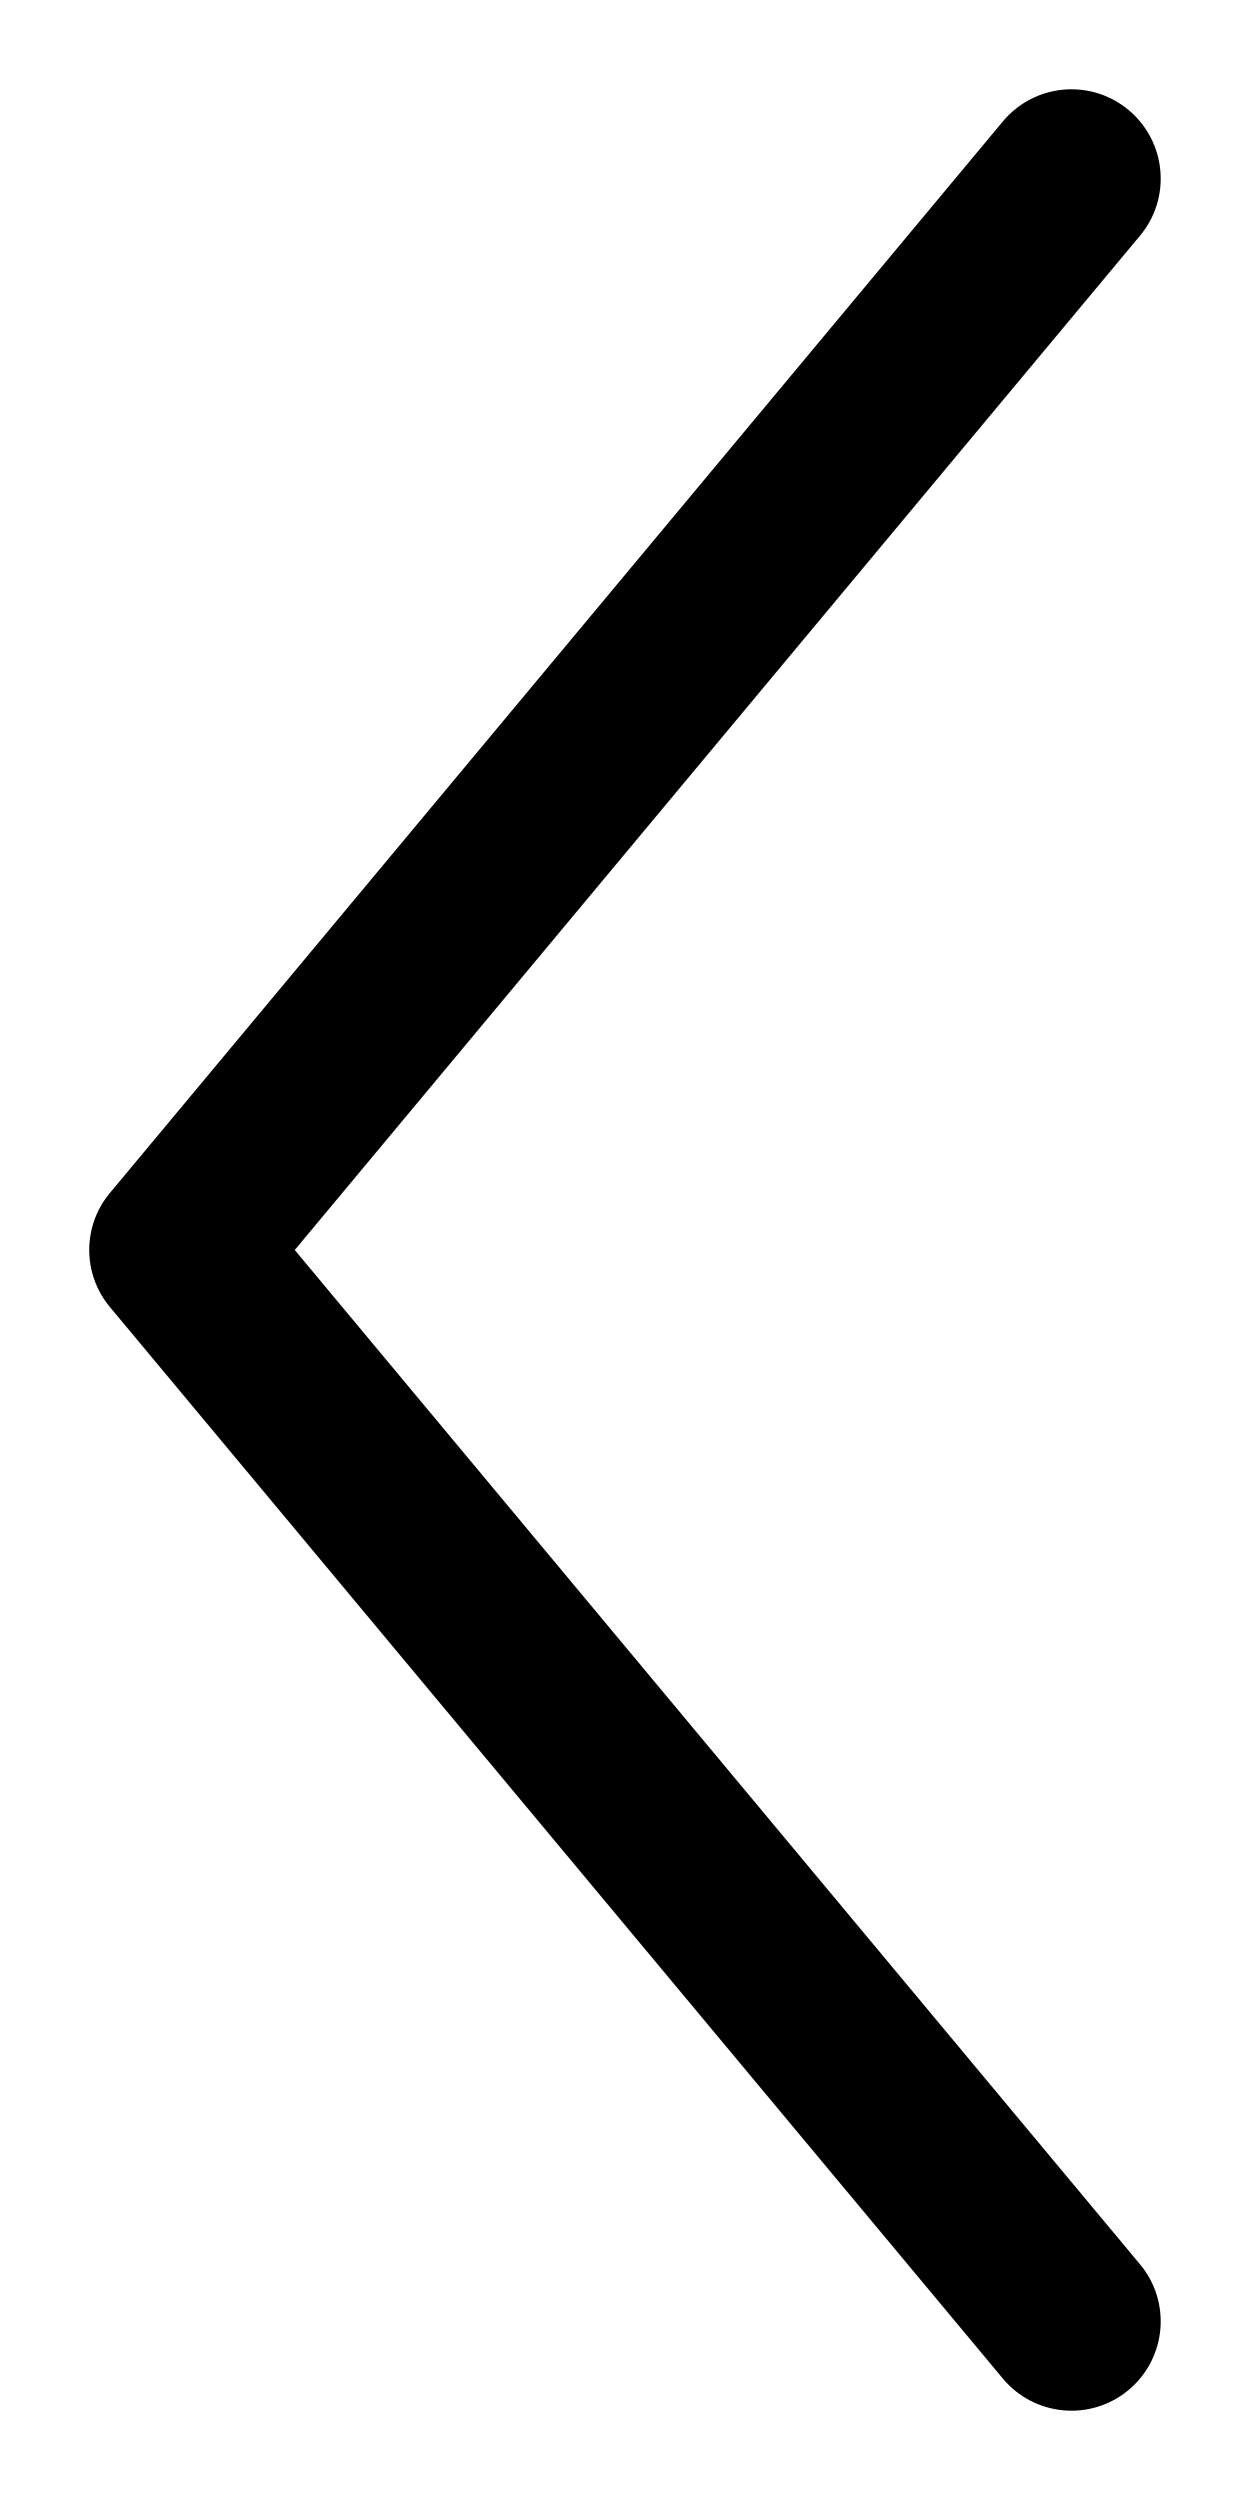
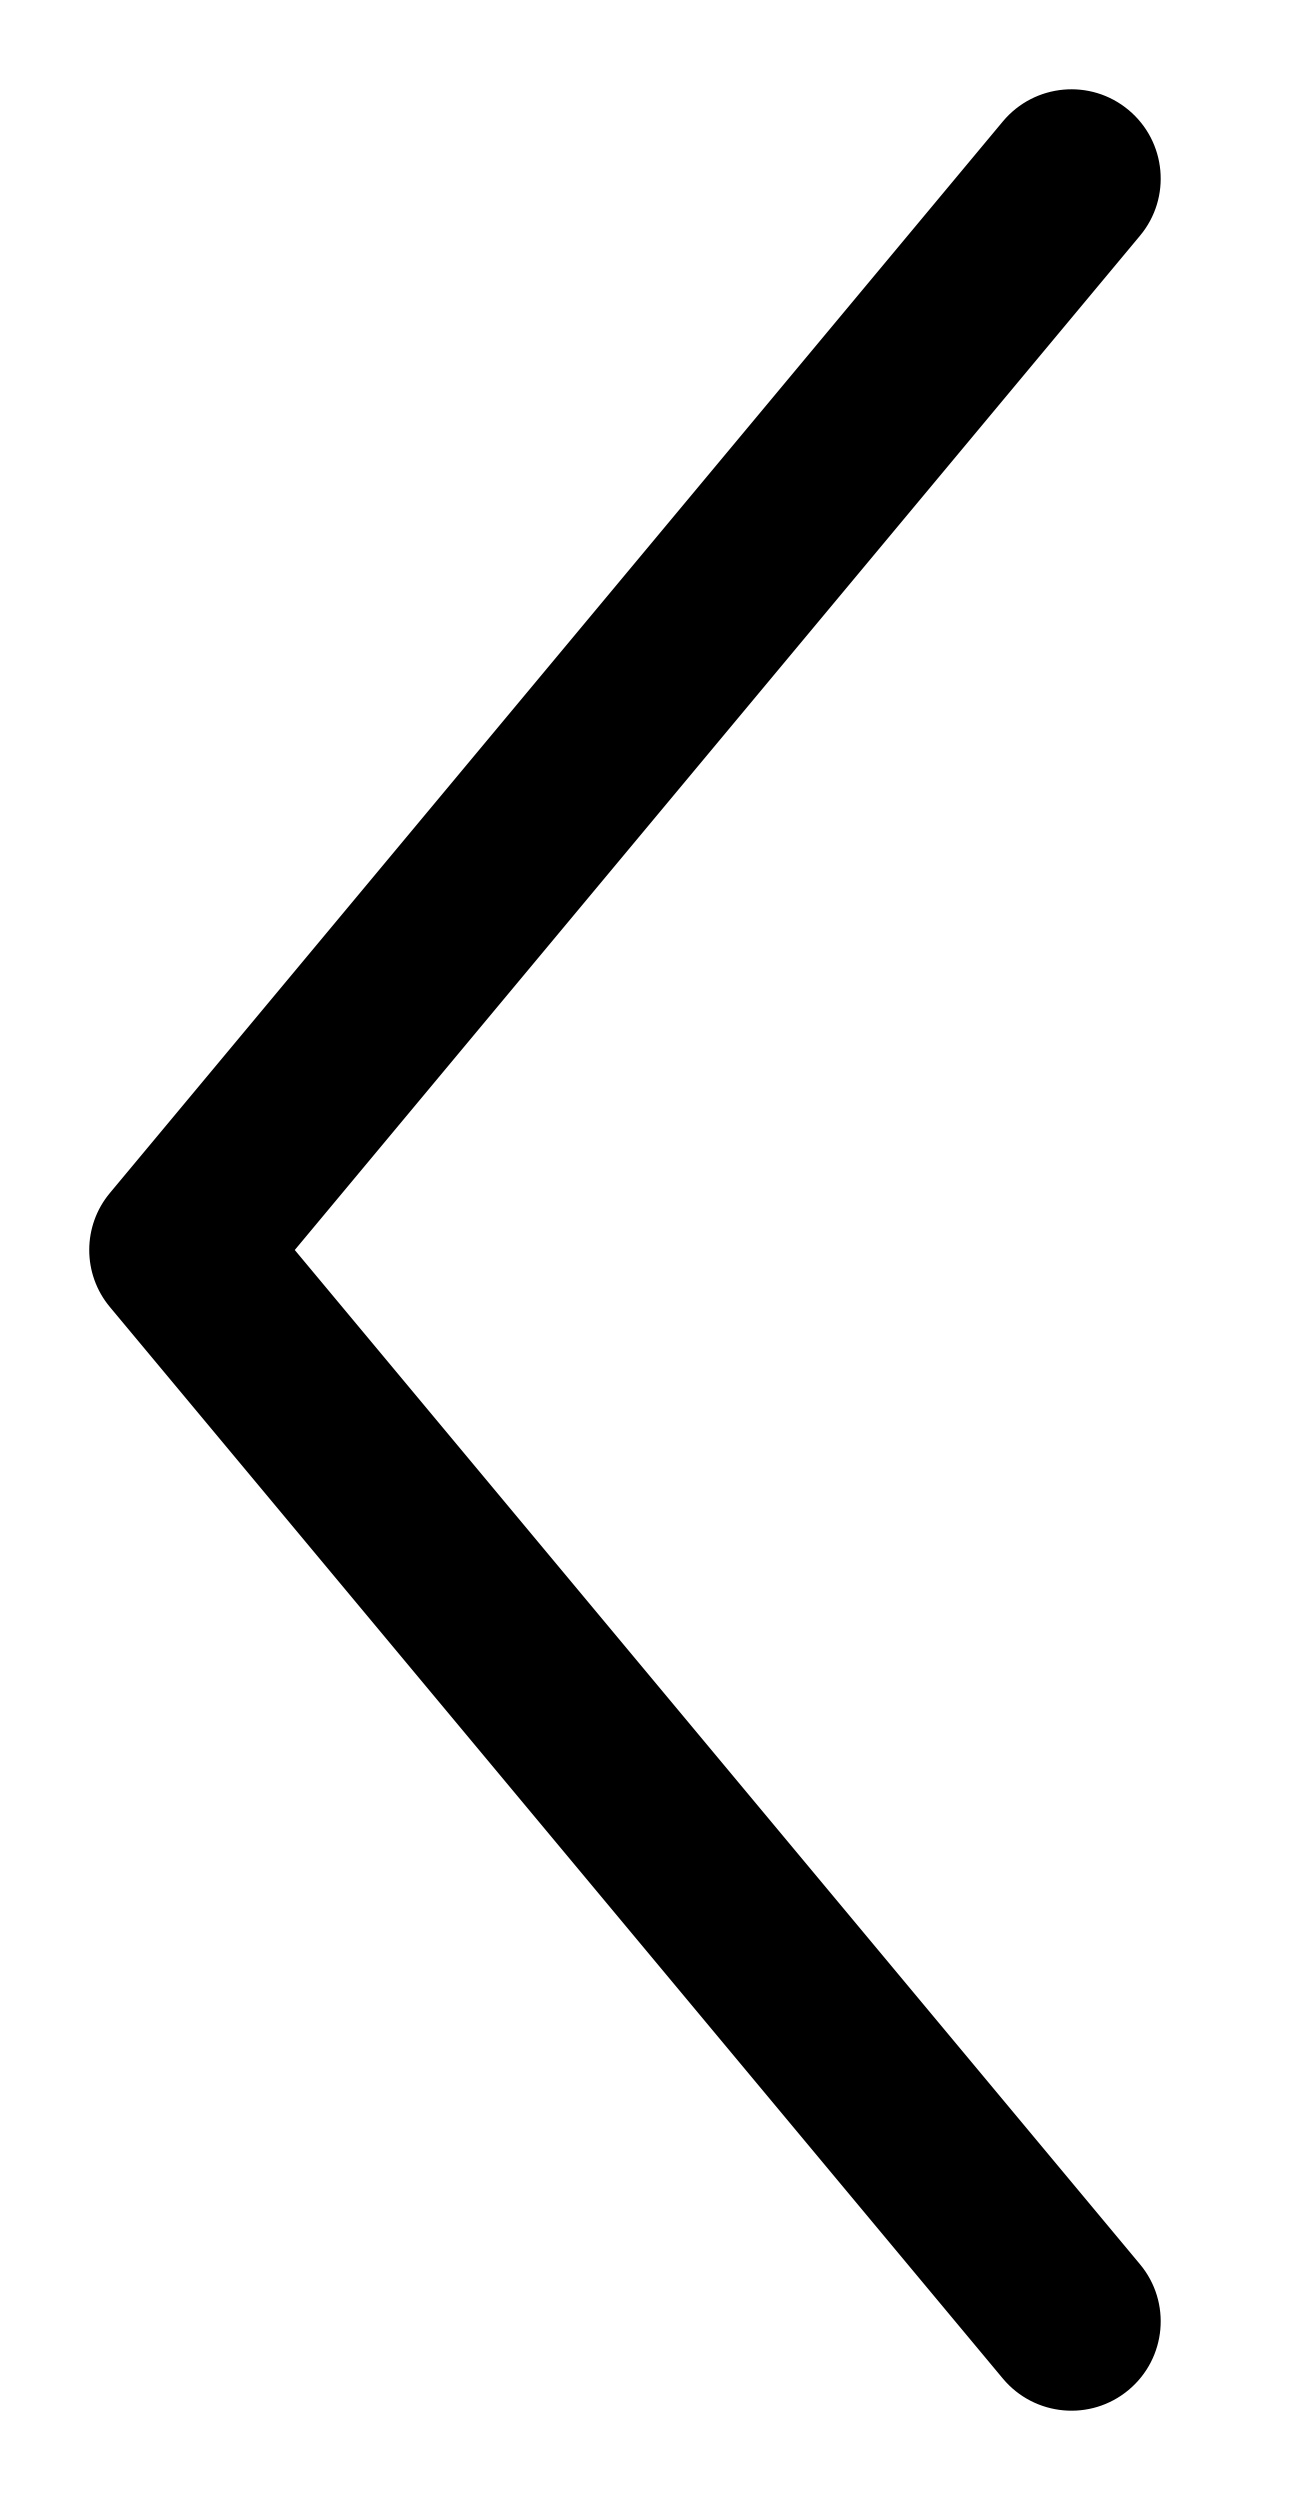
- <svg xmlns="http://www.w3.org/2000/svg" xmlns:xlink="http://www.w3.org/1999/xlink" width="7" height="14" viewBox="0 0 7 14" version="1.1">
-   <g id="Canvas" transform="translate(-3910 -792)">
+ <svg xmlns="http://www.w3.org/2000/svg" xmlns:xlink="http://www.w3.org/1999/xlink" width="11" height="21" viewBox="0 0 11 21" version="1.1">
+   <g id="Canvas" transform="matrix(1.5 0 0 1.5 -5865 -1188)">
    <g id="arrow-left">
      <use xlink:href="#path0_stroke" transform="translate(3911 793)" />
    </g>
  </g>
  <defs>
    <path id="path0_stroke" d="M 5.384 0.32C 5.561 0.108 5.532 -0.207 5.32 -0.384C 5.108 -0.561 4.793 -0.532 4.616 -0.32L 5.384 0.32ZM 0 6L -0.384 5.68C -0.539 5.865 -0.539 6.135 -0.384 6.32L 0 6ZM 4.616 12.32C 4.793 12.532 5.108 12.561 5.32 12.384C 5.532 12.207 5.561 11.892 5.384 11.68L 4.616 12.32ZM 4.616 -0.32L -0.384 5.68L 0.384 6.32L 5.384 0.32L 4.616 -0.32ZM -0.384 6.32L 4.616 12.32L 5.384 11.68L 0.384 5.68L -0.384 6.32Z" />
  </defs>
</svg>
